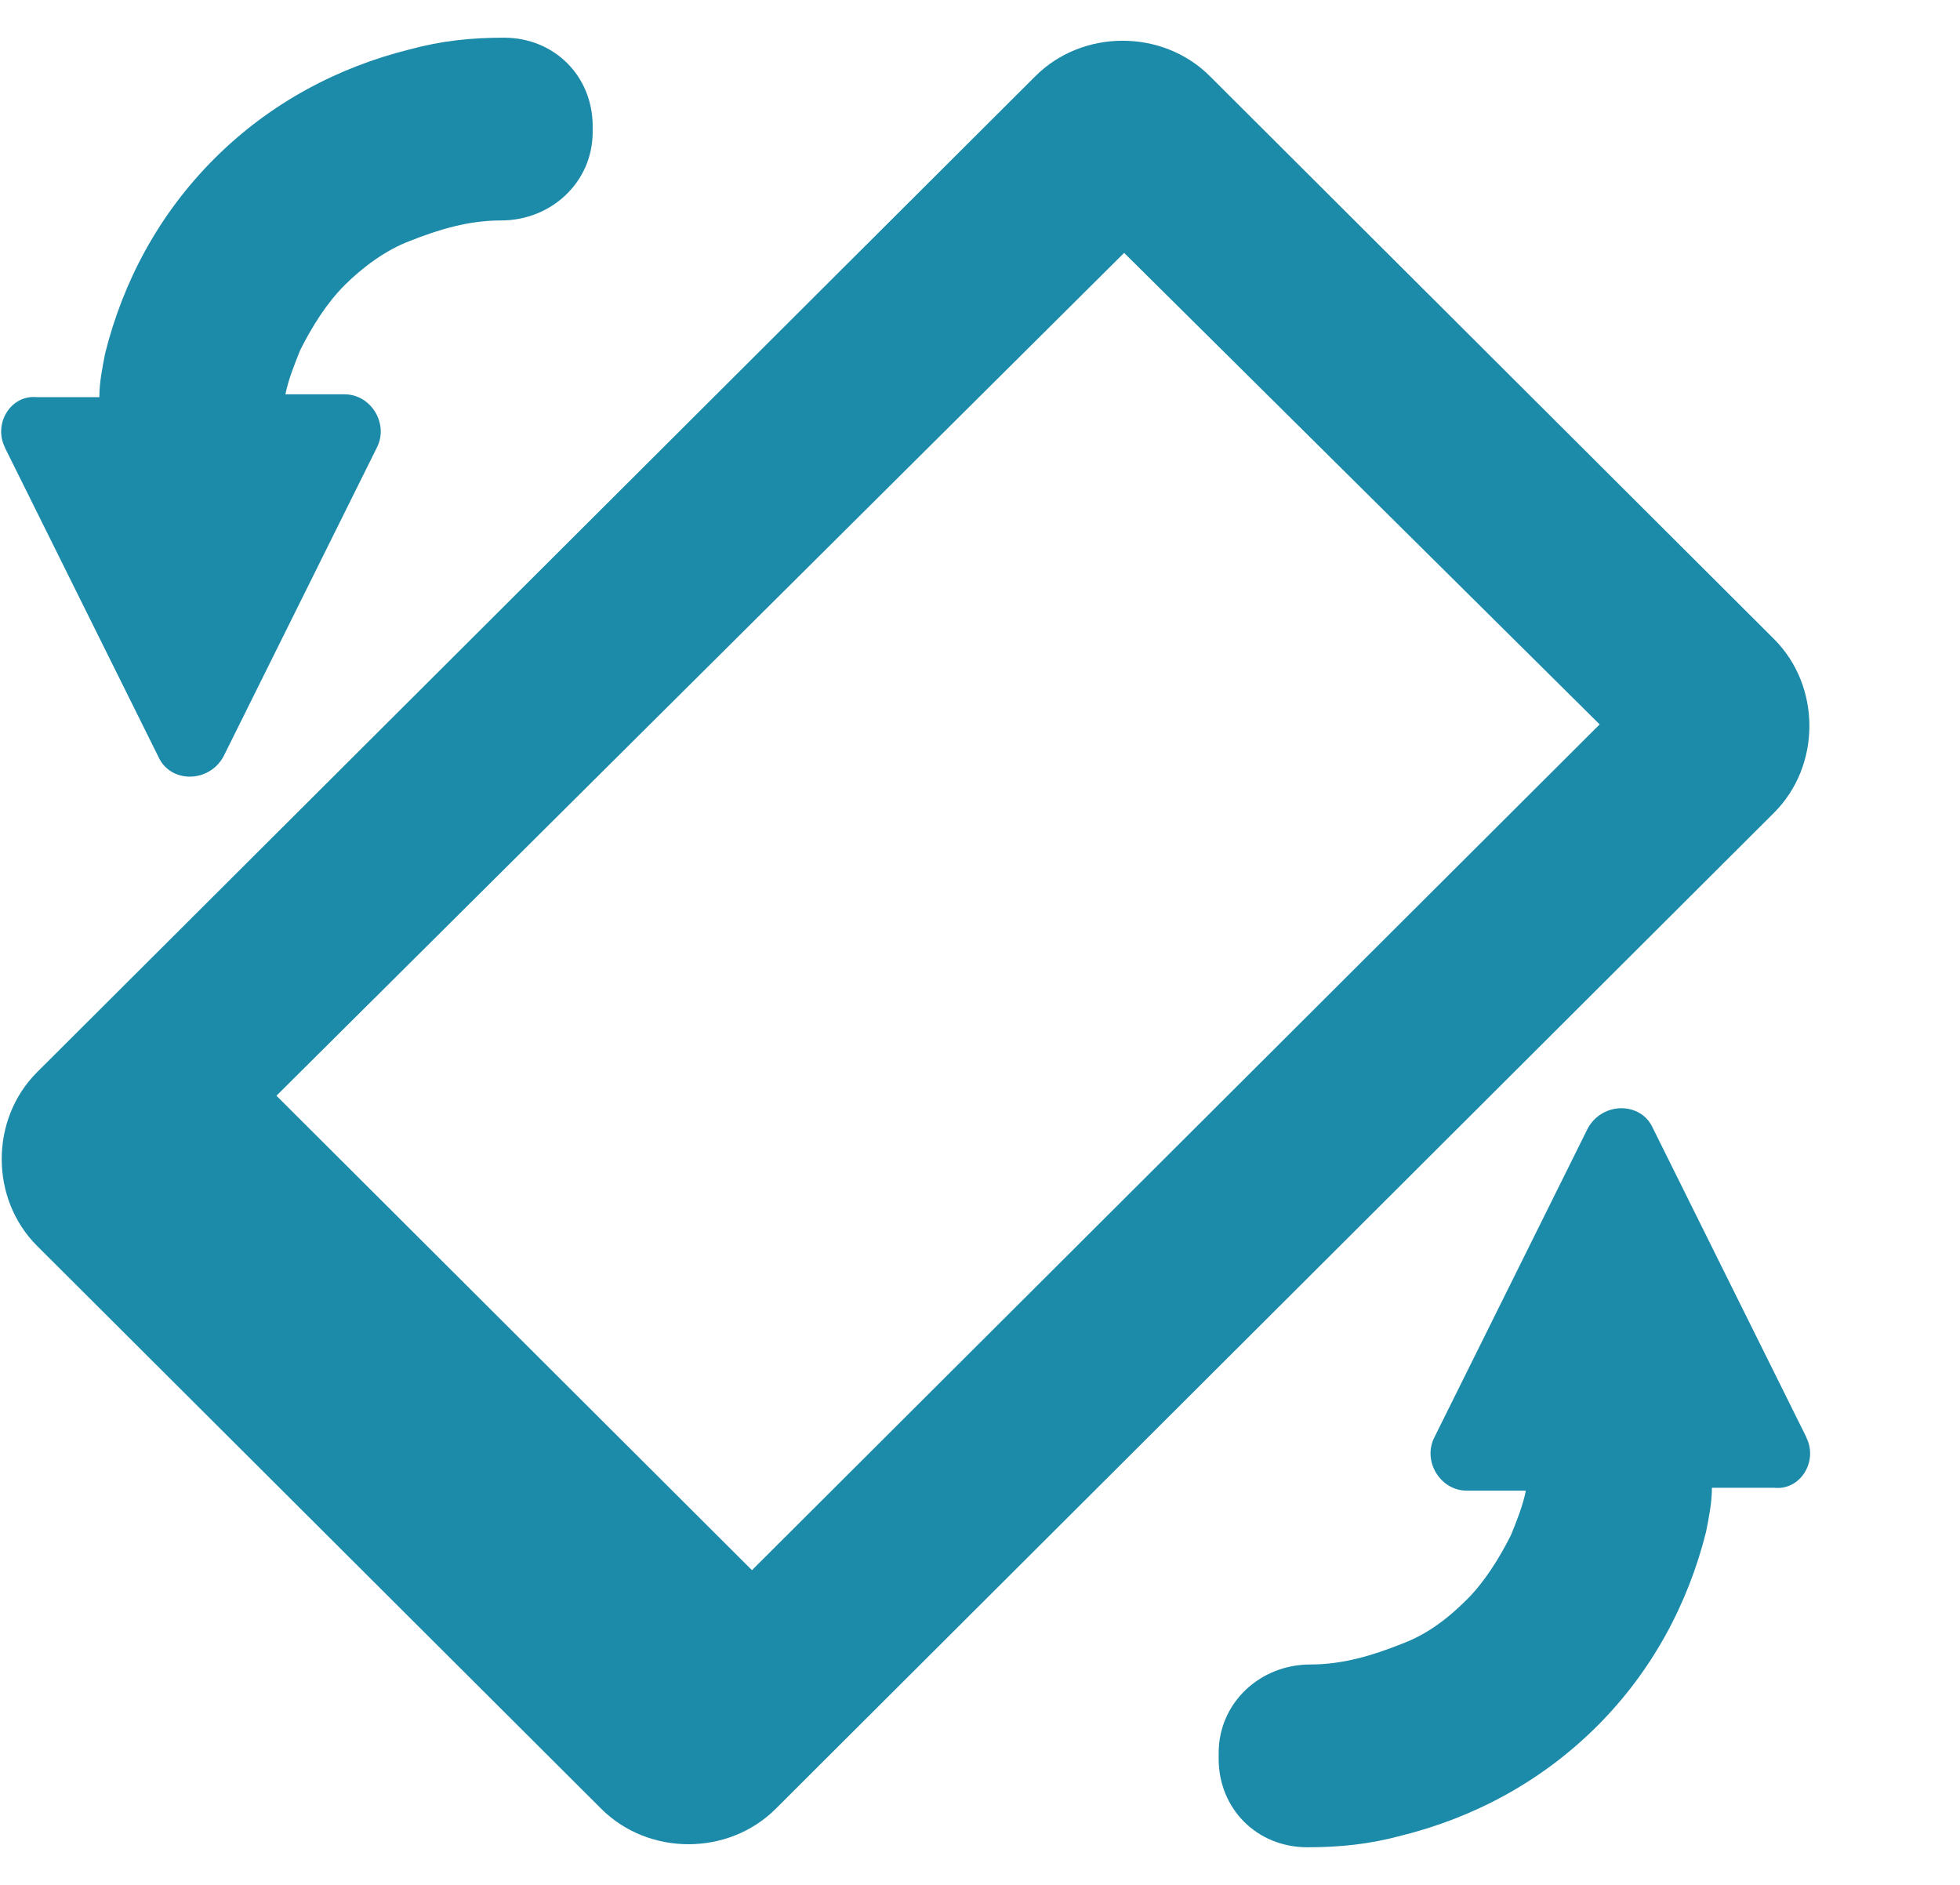
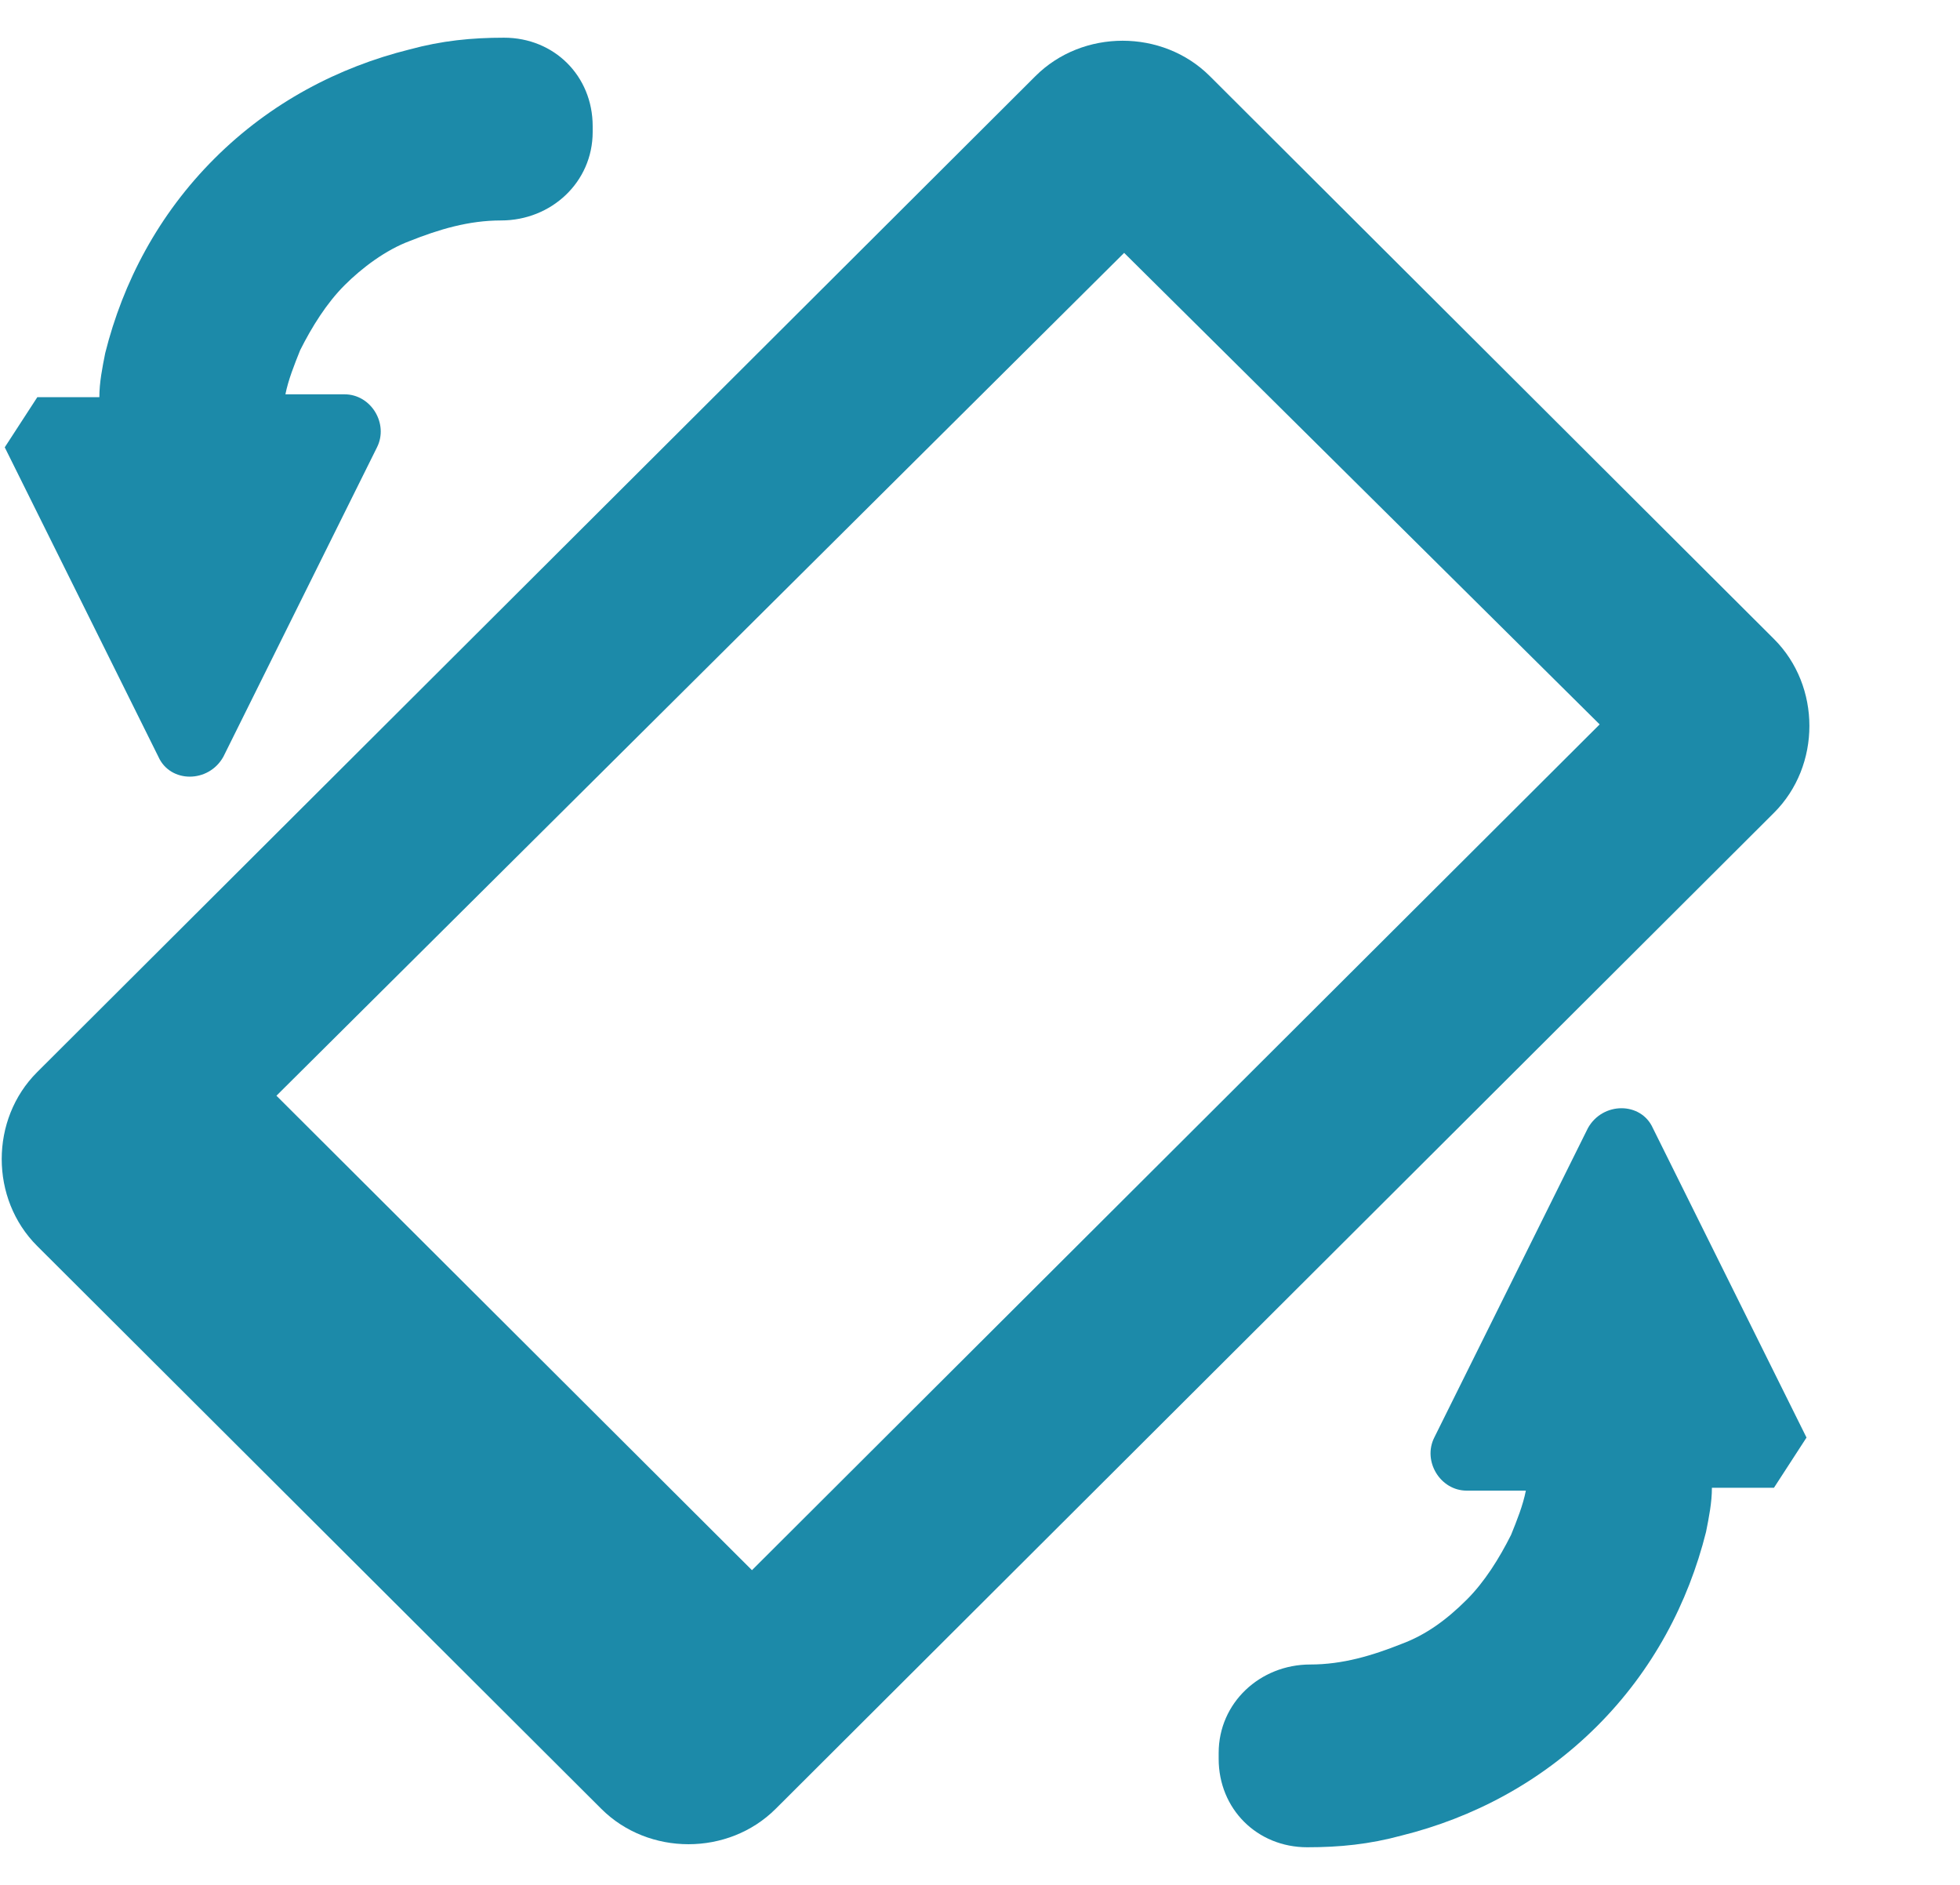
<svg xmlns="http://www.w3.org/2000/svg" fill="none" height="25" viewBox="0 0 26 25" width="26">
  <g fill="#1c8aa9">
-     <path d="m23.964 19.067-2.038-4.104c-.157-.352-.666-.352-.862 0l-2.038 4.104c-.157.313.079.704.431.704l.784 0c-.039.196-.117.391-.196.586-.157.313-.352.625-.588.86-.274.274-.548.469-.862.586-.392.156-.784.274-1.214.274-.666 0-1.215.508-1.215 1.173v.078c0 .664.509 1.173 1.175 1.173.431 0 .823-.039 1.254-.156.94-.234 1.841-.704 2.586-1.446s1.215-1.642 1.45-2.58c.039-.196.078-.391.078-.586h.823c.352.039.587-.352.43-.665z" />
-     <path d="m.063 5.933 2.038 4.104c.157.352.666.352.862 0l2.038-4.104c.157-.313-.078-.703-.431-.703l-.784-0c.039-.195.118-.391.196-.586.157-.313.353-.625.588-.86s.549-.469.862-.586c.392-.156.784-.274 1.215-.274.666 0 1.215-.508 1.215-1.173v-.078c0-.664-.509-1.173-1.176-1.173-.431 0-.823.039-1.254.156-.94.234-1.842.703-2.586 1.446-.745.743-1.215 1.642-1.45 2.58-.039.195-.078.391-.078.586h-.823c-.352-.039-.587.352-.43.665z" />
+     <path d="m23.964 19.067-2.038-4.104c-.157-.352-.666-.352-.862 0l-2.038 4.104c-.157.313.079.704.431.704l.784 0c-.039.196-.117.391-.196.586-.157.313-.352.625-.588.86-.274.274-.548.469-.862.586-.392.156-.784.274-1.214.274-.666 0-1.215.508-1.215 1.173v.078c0 .664.509 1.173 1.175 1.173.431 0 .823-.039 1.254-.156.94-.234 1.841-.704 2.586-1.446s1.215-1.642 1.45-2.58c.039-.196.078-.391.078-.586h.823c.352.039.587-.352.430:4-.665z" />
+     <path d="m.063 5.933 2.038 4.104c.157.352.666.352.862 0l2.038-4.104c.157-.313-.078-.703-.431-.703l-.784-0c.039-.195.118-.391.196-.586.157-.313.353-.625.588-.86s.549-.469.862-.586c.392-.156.784-.274 1.215-.274.666 0 1.215-.508 1.215-1.173v-.078c0-.664-.509-1.173-1.176-1.173-.431 0-.823.039-1.254.156-.94.234-1.842.703-2.586 1.446-.745.743-1.215 1.642-1.45 2.58-.039.195-.078.391-.078.586h-.823c-.352-.039-.587.352-.430:4596.665z" />
    <path d="m7.977 23.992-7.484-7.466c-.627-.625-.627-1.681 0-2.306l13.243-13.211c.627-.625 1.685-.625 2.312 0l7.484 7.466c.627.625.627 1.681 0 2.306l-13.243 13.211c-.627.625-1.685.625-2.312 0zm-4.31-9.459 6.308 6.293 11.245-11.218-6.308-6.254z" />
  </g>
</svg>
